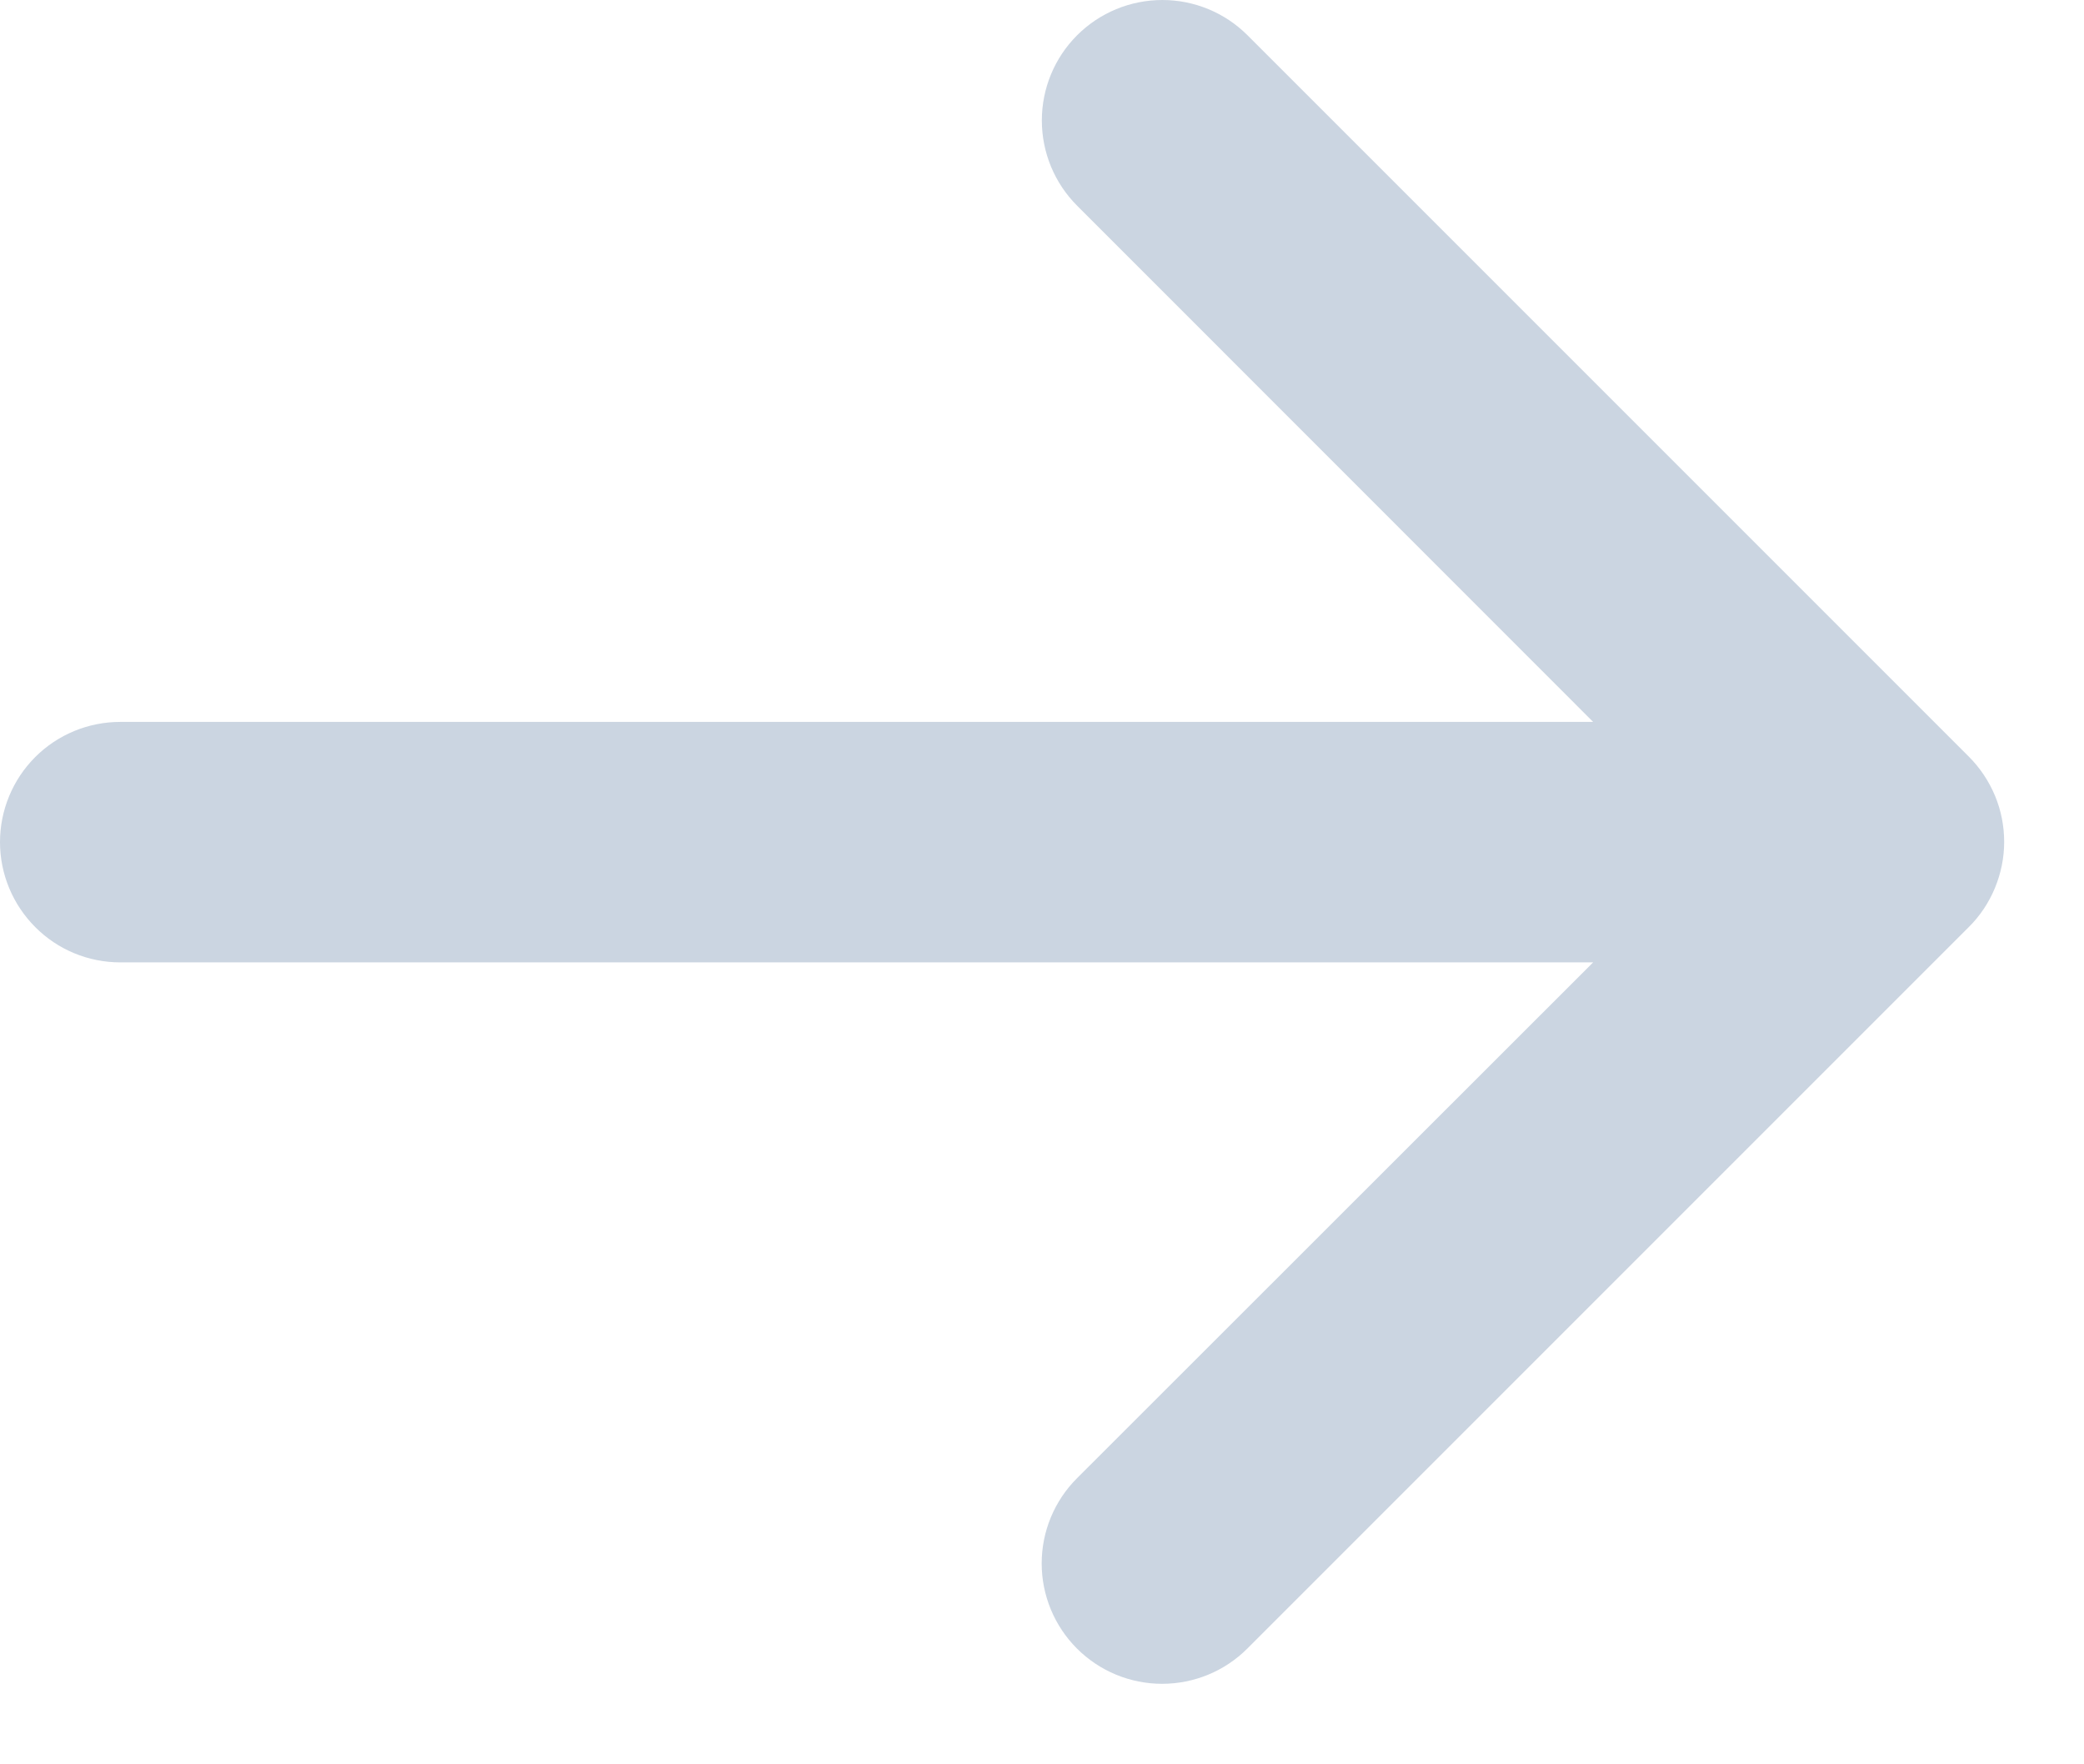
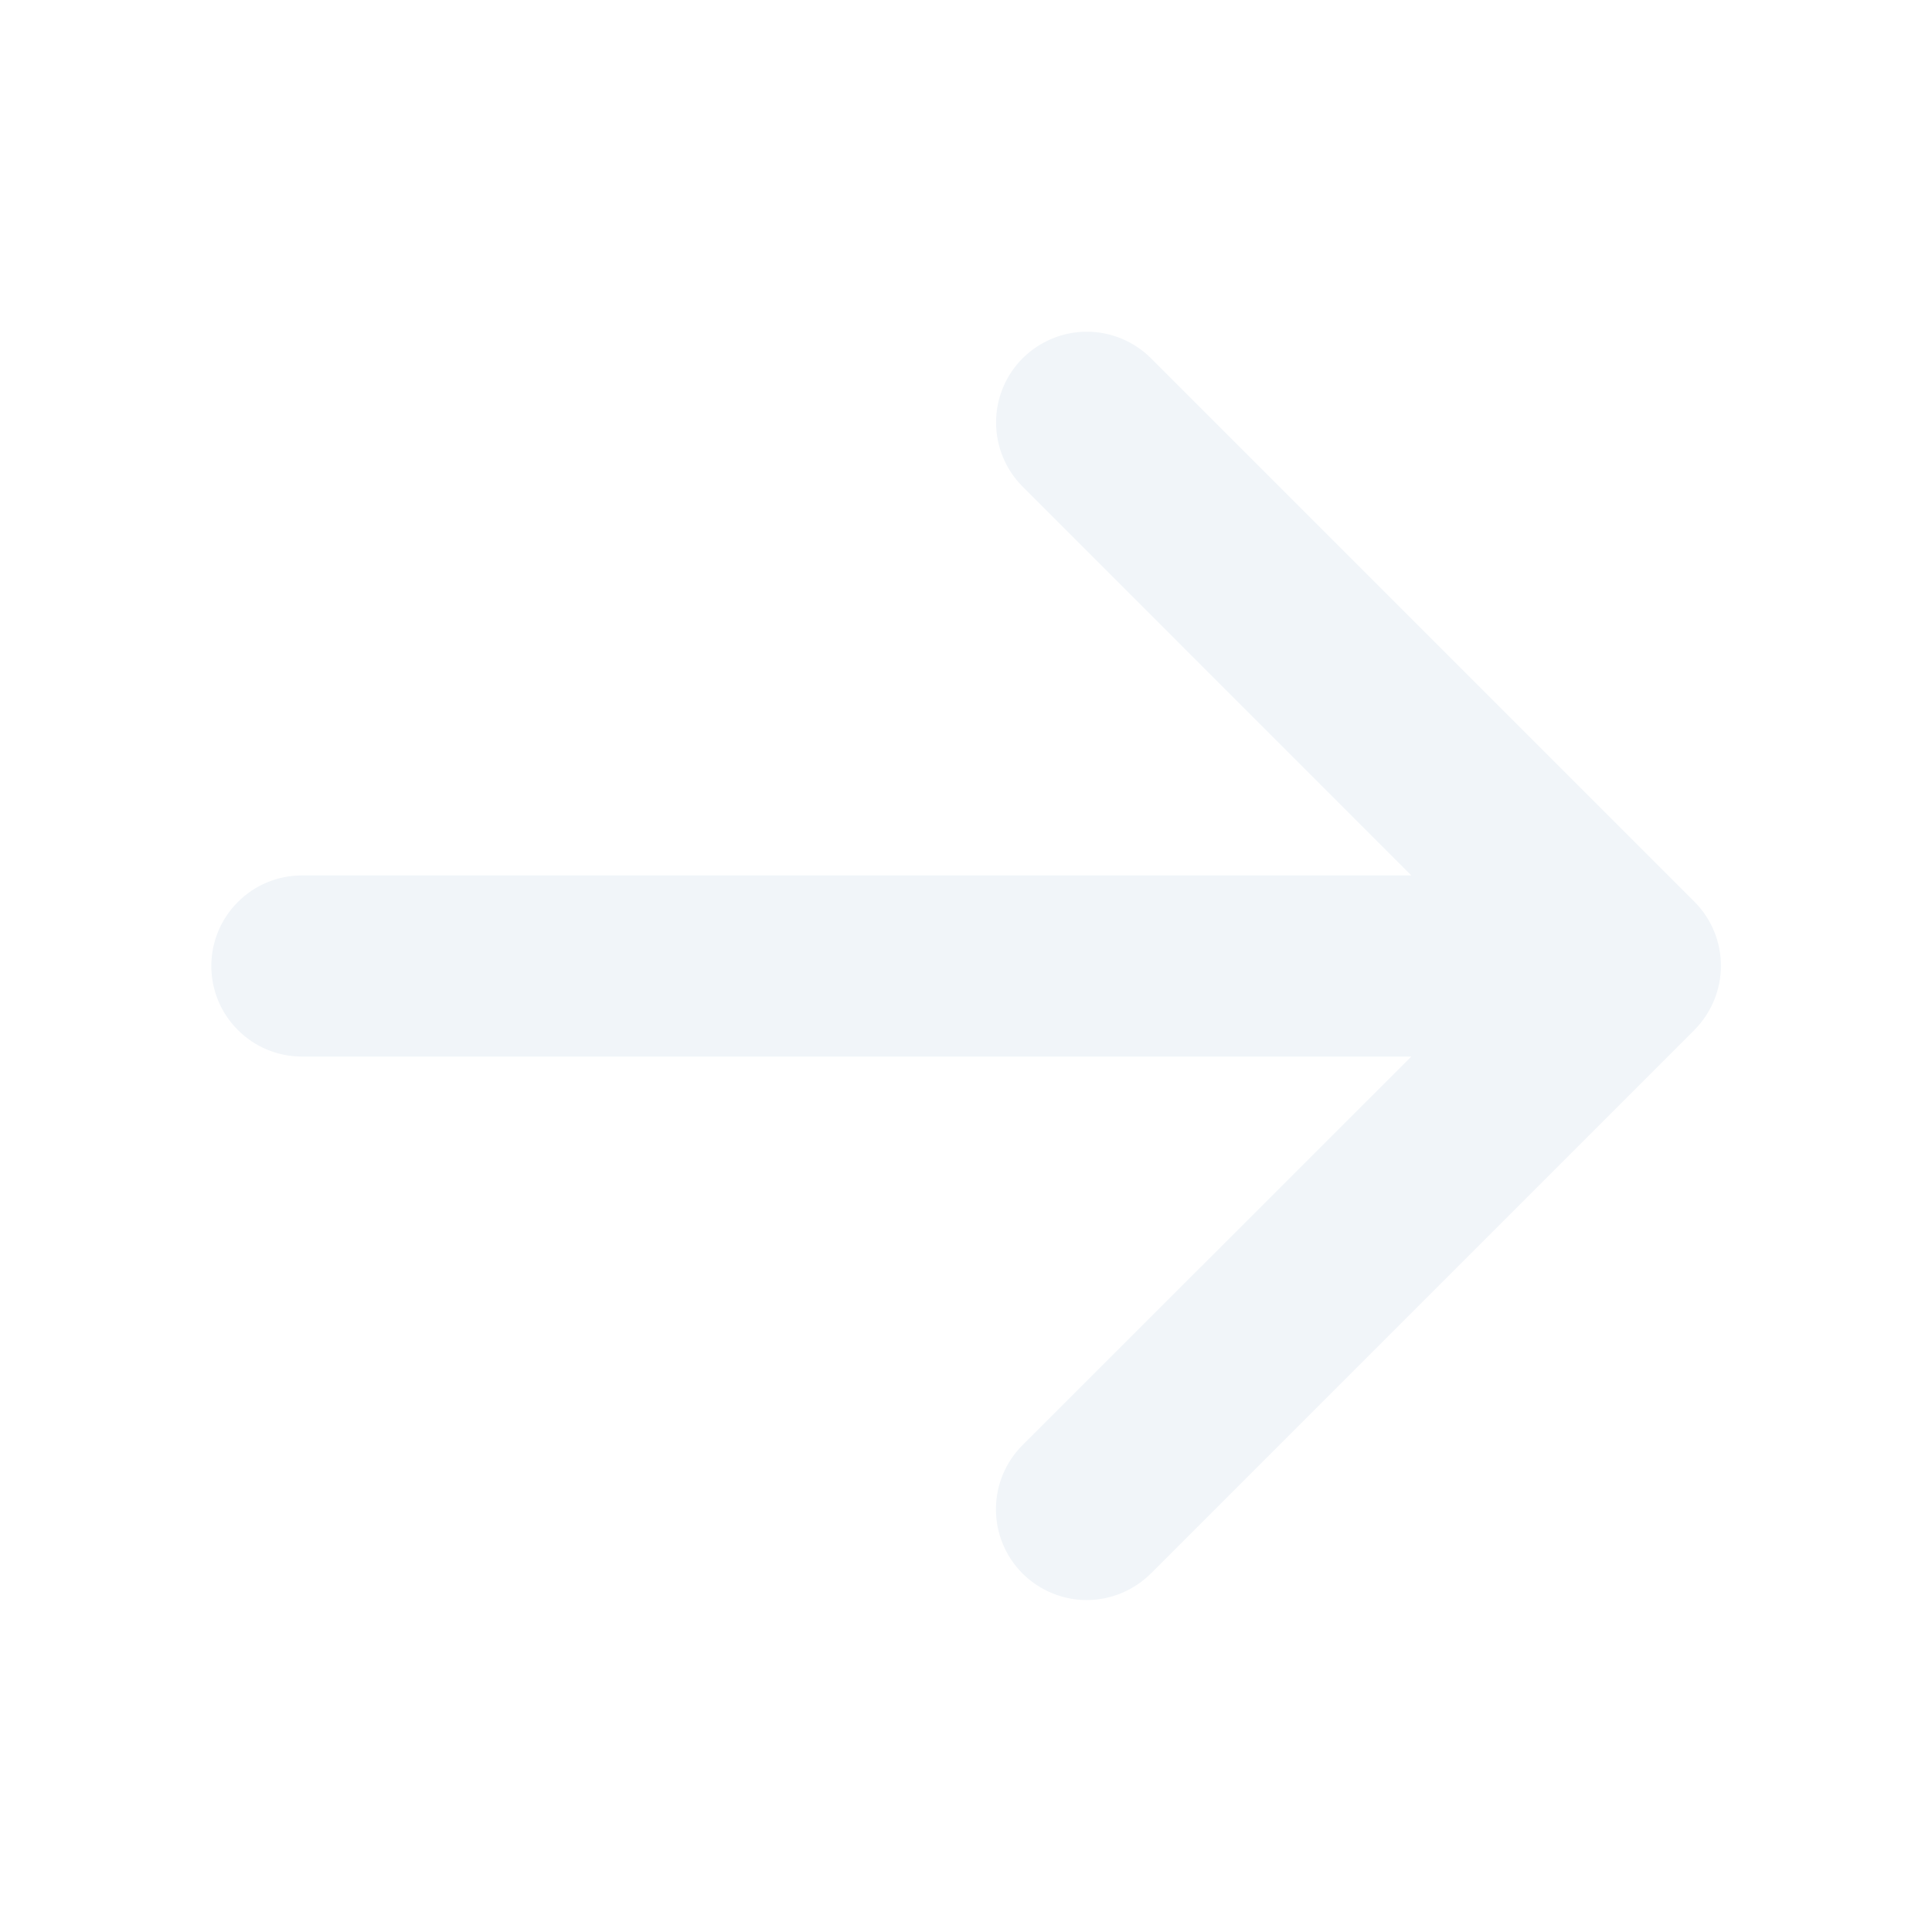
- <svg xmlns="http://www.w3.org/2000/svg" width="13" height="11" viewBox="0 0 13 11" fill="none">
-   <path d="M12.281 5.783L7.781 10.283C7.64 10.424 7.449 10.503 7.249 10.503C7.05 10.503 6.859 10.424 6.718 10.283C6.577 10.142 6.498 9.951 6.498 9.752C6.498 9.553 6.577 9.362 6.718 9.221L9.938 6.003H0.75C0.551 6.003 0.36 5.924 0.22 5.783C0.079 5.642 0 5.451 0 5.253C0 5.054 0.079 4.863 0.22 4.722C0.36 4.582 0.551 4.503 0.75 4.503H9.938L6.719 1.283C6.578 1.142 6.499 0.951 6.499 0.751C6.499 0.552 6.578 0.361 6.719 0.22C6.86 0.079 7.051 2.09952e-09 7.251 0C7.45 -2.09952e-09 7.641 0.079 7.782 0.22L12.282 4.72C12.352 4.79 12.407 4.873 12.445 4.964C12.483 5.055 12.502 5.153 12.502 5.252C12.502 5.351 12.482 5.448 12.444 5.54C12.406 5.631 12.351 5.714 12.281 5.783Z" fill="#CBD5E1" />
+ <svg xmlns="http://www.w3.org/2000/svg" width="16" height="16" viewBox="0 0 16 16" fill="none">
+   <path d="M14.031 8.531L9.531 13.031C9.39 13.171 9.199 13.251 8.999 13.251C8.8 13.251 8.609 13.171 8.468 13.031C8.327 12.89 8.248 12.699 8.248 12.499C8.248 12.3 8.327 12.109 8.468 11.968L11.688 8.75H2.5C2.301 8.75 2.11 8.671 1.97 8.53C1.829 8.39 1.75 8.199 1.75 8C1.75 7.801 1.829 7.61 1.97 7.47C2.11 7.329 2.301 7.25 2.5 7.25H11.688L8.469 4.03C8.328 3.889 8.249 3.698 8.249 3.499C8.249 3.299 8.328 3.108 8.469 2.967C8.61 2.827 8.801 2.747 9.001 2.747C9.2 2.747 9.391 2.827 9.532 2.967L14.032 7.467C14.102 7.537 14.157 7.62 14.195 7.711C14.233 7.803 14.252 7.901 14.252 7.999C14.252 8.098 14.232 8.196 14.194 8.287C14.156 8.378 14.101 8.461 14.031 8.531Z" fill="#F1F5F9" />
</svg>
